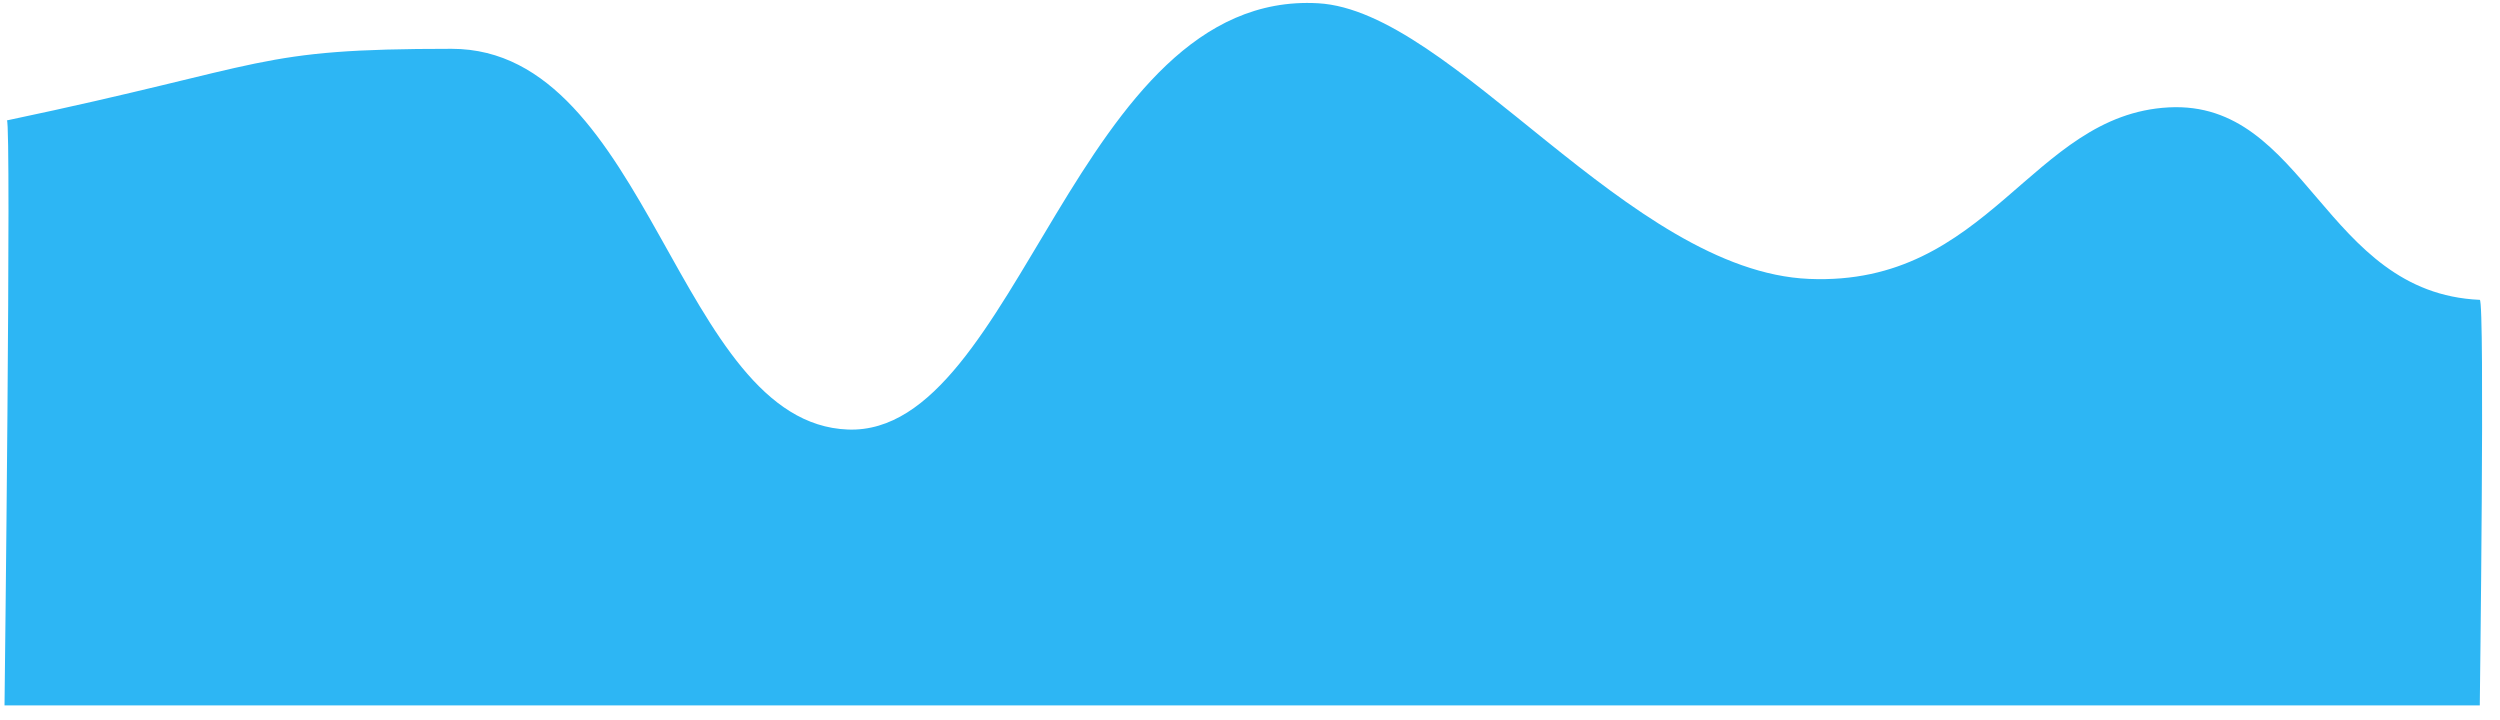
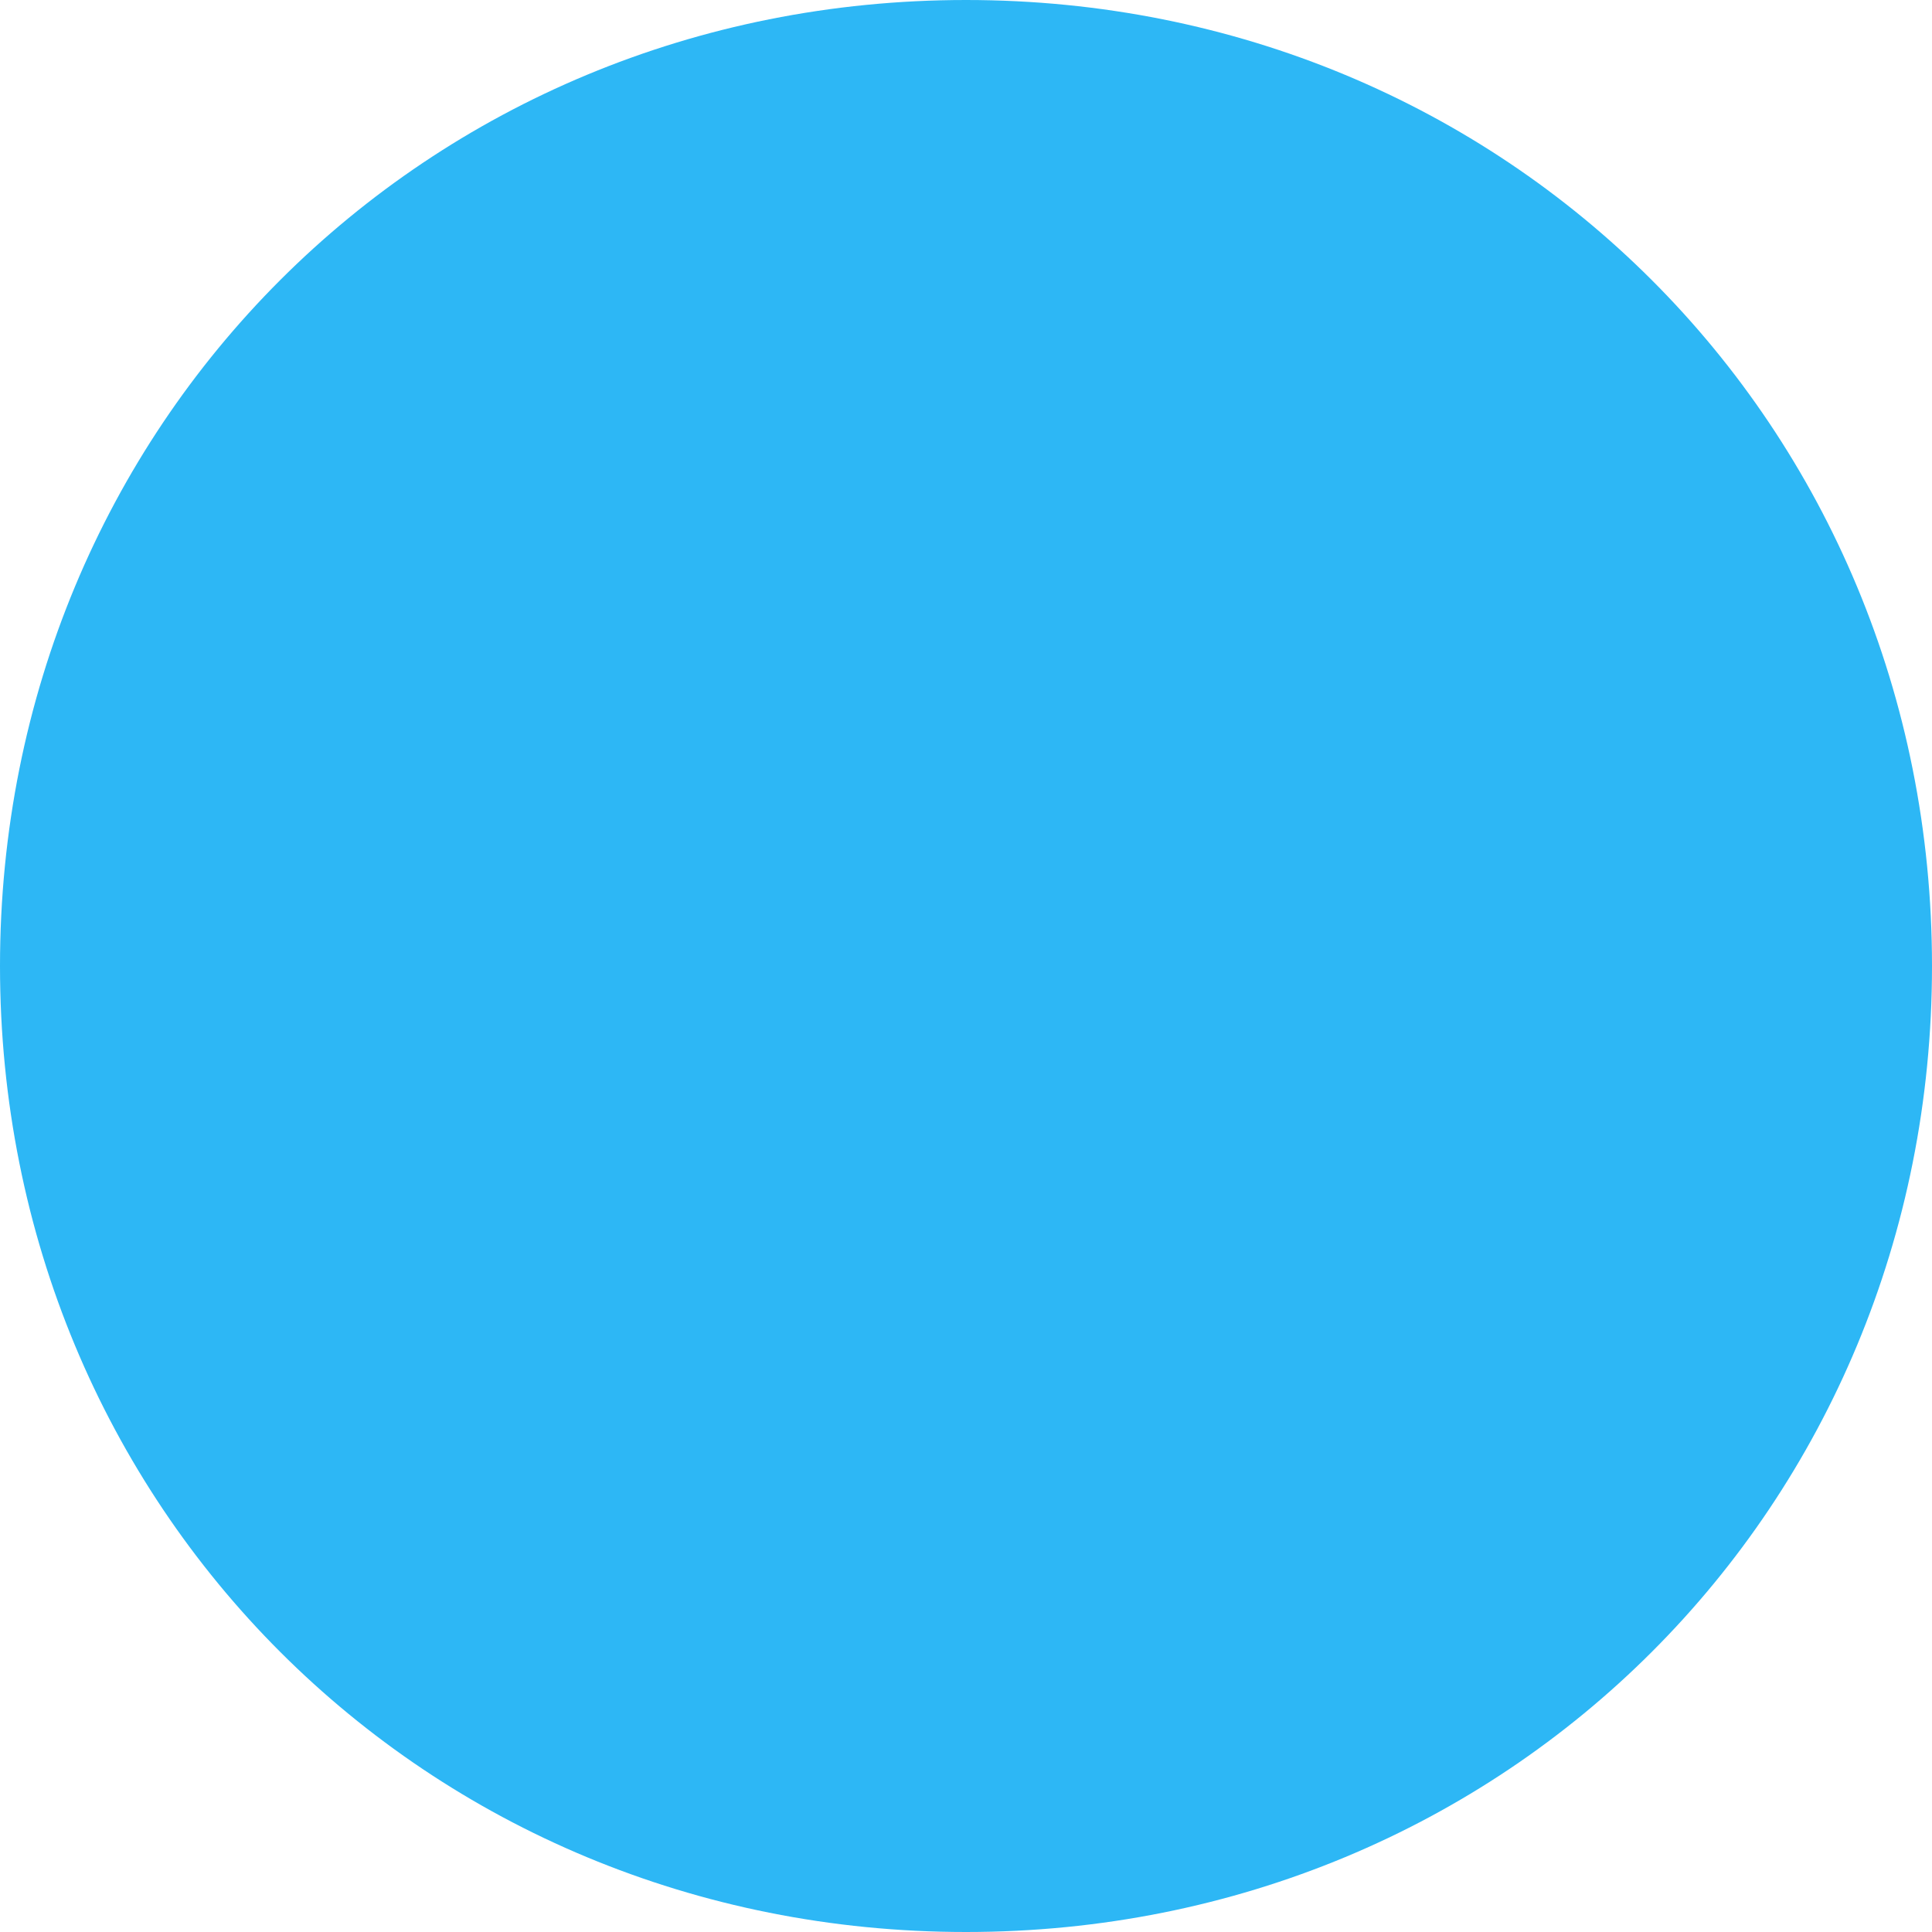
- <svg xmlns="http://www.w3.org/2000/svg" version="1.1" width="219px" height="63px">
-   <g transform="matrix(1 0 0 1 -568 -3600 )">
-     <path d="M 217.229 61.79  L 0.396 61.79  C 0.396 61.79  1.009 10.547  0.606 10.547  C 23.996 5.625  22.204 4.276  39.563 4.276  C 56.922 4.276  59.325 37.076  74.281 37.628  C 89.238 38.179  94.256 -0.894  115.459 0.285  C 127.247 0.941  142.698 23.773  158.483 24.433  C 174.267 25.094  177.911 10.053  189.971 9.407  C 202.032 8.761  203.559 25.667  217.229 26.266  C 217.688 26.238  217.229 61.79  217.229 61.79  Z " fill-rule="nonzero" fill="#2db6f4" stroke="none" transform="matrix(1 0 0 1 568 3600 )" />
+ <svg xmlns="http://www.w3.org/2000/svg" version="1.1" width="8px" height="8px">
+   <g transform="matrix(1 0 0 1 -955 -1947 )">
+     <path d="M 959 1947  C 961.24 1947  963 1948.76  963 1951  C 963 1953.24  961.24 1955  959 1955  C 956.76 1955  955 1953.24  955 1951  C 955 1948.76  956.76 1947  959 1947  Z " fill-rule="nonzero" fill="#2db7f5" stroke="none" />
  </g>
</svg>
